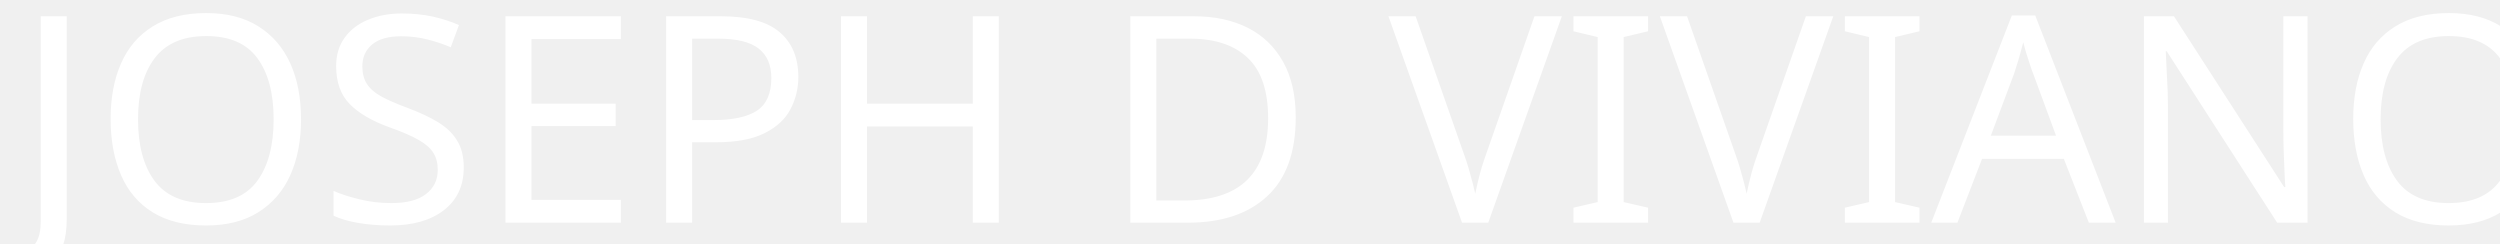
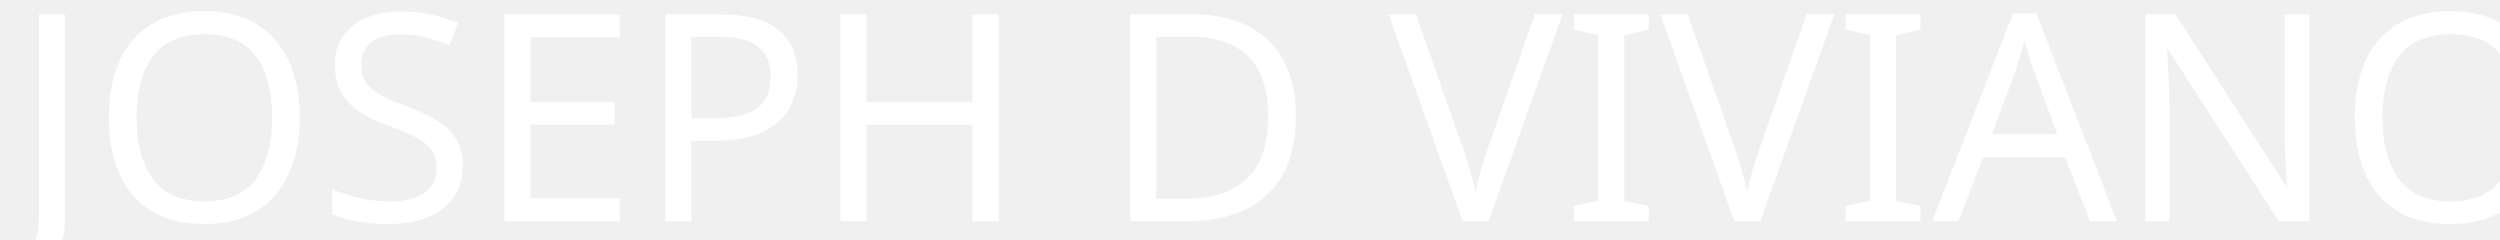
- <svg xmlns="http://www.w3.org/2000/svg" width="100%" height="auto" viewBox="0 0 195.296 18.984" version="1.1" id="svg8">
+ <svg xmlns="http://www.w3.org/2000/svg" width="829.141" height="79.469" viewBox="0 0 219.377 21.026" version="1.1" id="svg8">
  <defs id="defs2" />
-   <g id="layer1" transform="translate(-11.52198,-10.95185)">
-     <text xml:space="preserve" style="font-size:22.578px;line-height:1.25;font-family:'Segoe UI';-inkscape-font-specification:'Segoe UI';letter-spacing:0px;stroke-width:0.265;overflow:visible" x="12.624" y="28.348" id="text12">
-       <tspan id="tspan10" x="12.624" y="28.348" style="fill:#ffffff;stroke-width:0.265">JOSEPH D VIVIANO</tspan>
+   <g id="layer1" transform="translate(-11.54954,-8.942687)">
+     <text xml:space="preserve" style="font-size:25.4px;line-height:1.25;font-family:'Segoe UI';-inkscape-font-specification:'Segoe UI';letter-spacing:0px;stroke-width:0.265" x="12.624" y="28.348" id="text12">
+       <tspan id="tspan10" x="12.624" y="28.348" style="font-size:25.4px;fill:#ffffff;stroke-width:0.265">JOSEPH D VIVIANO</tspan>
    </text>
  </g>
</svg>
